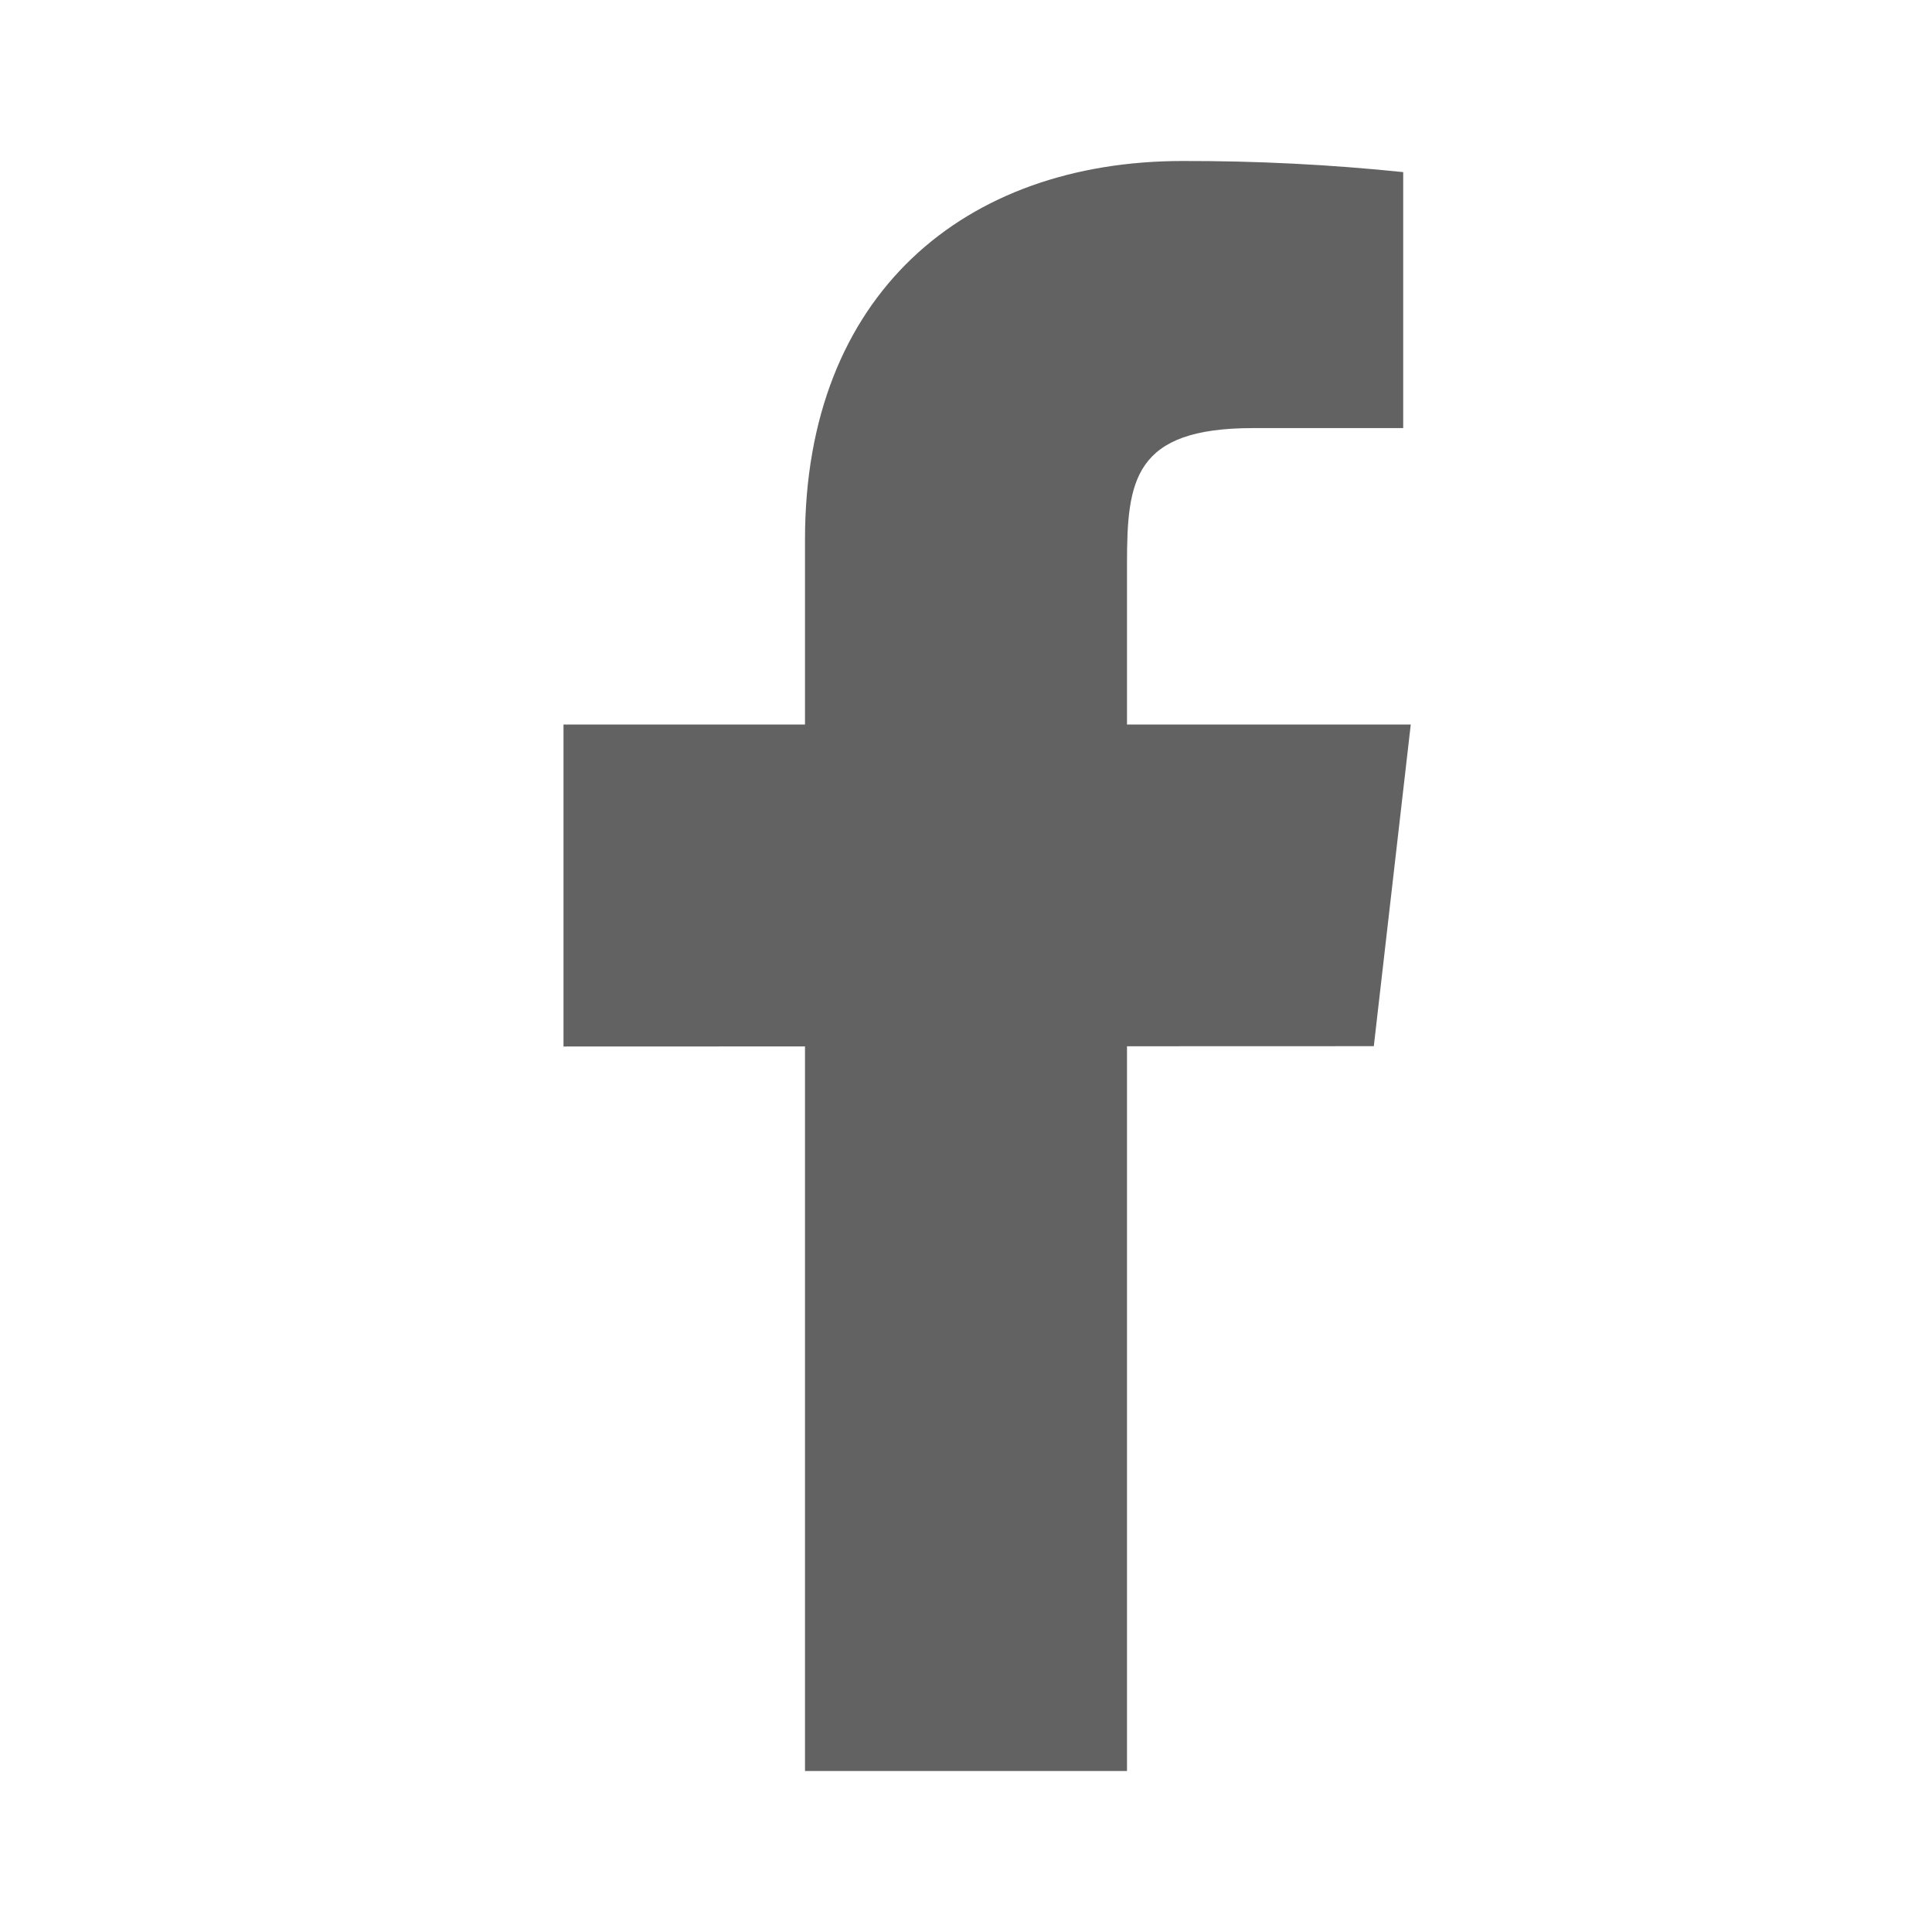
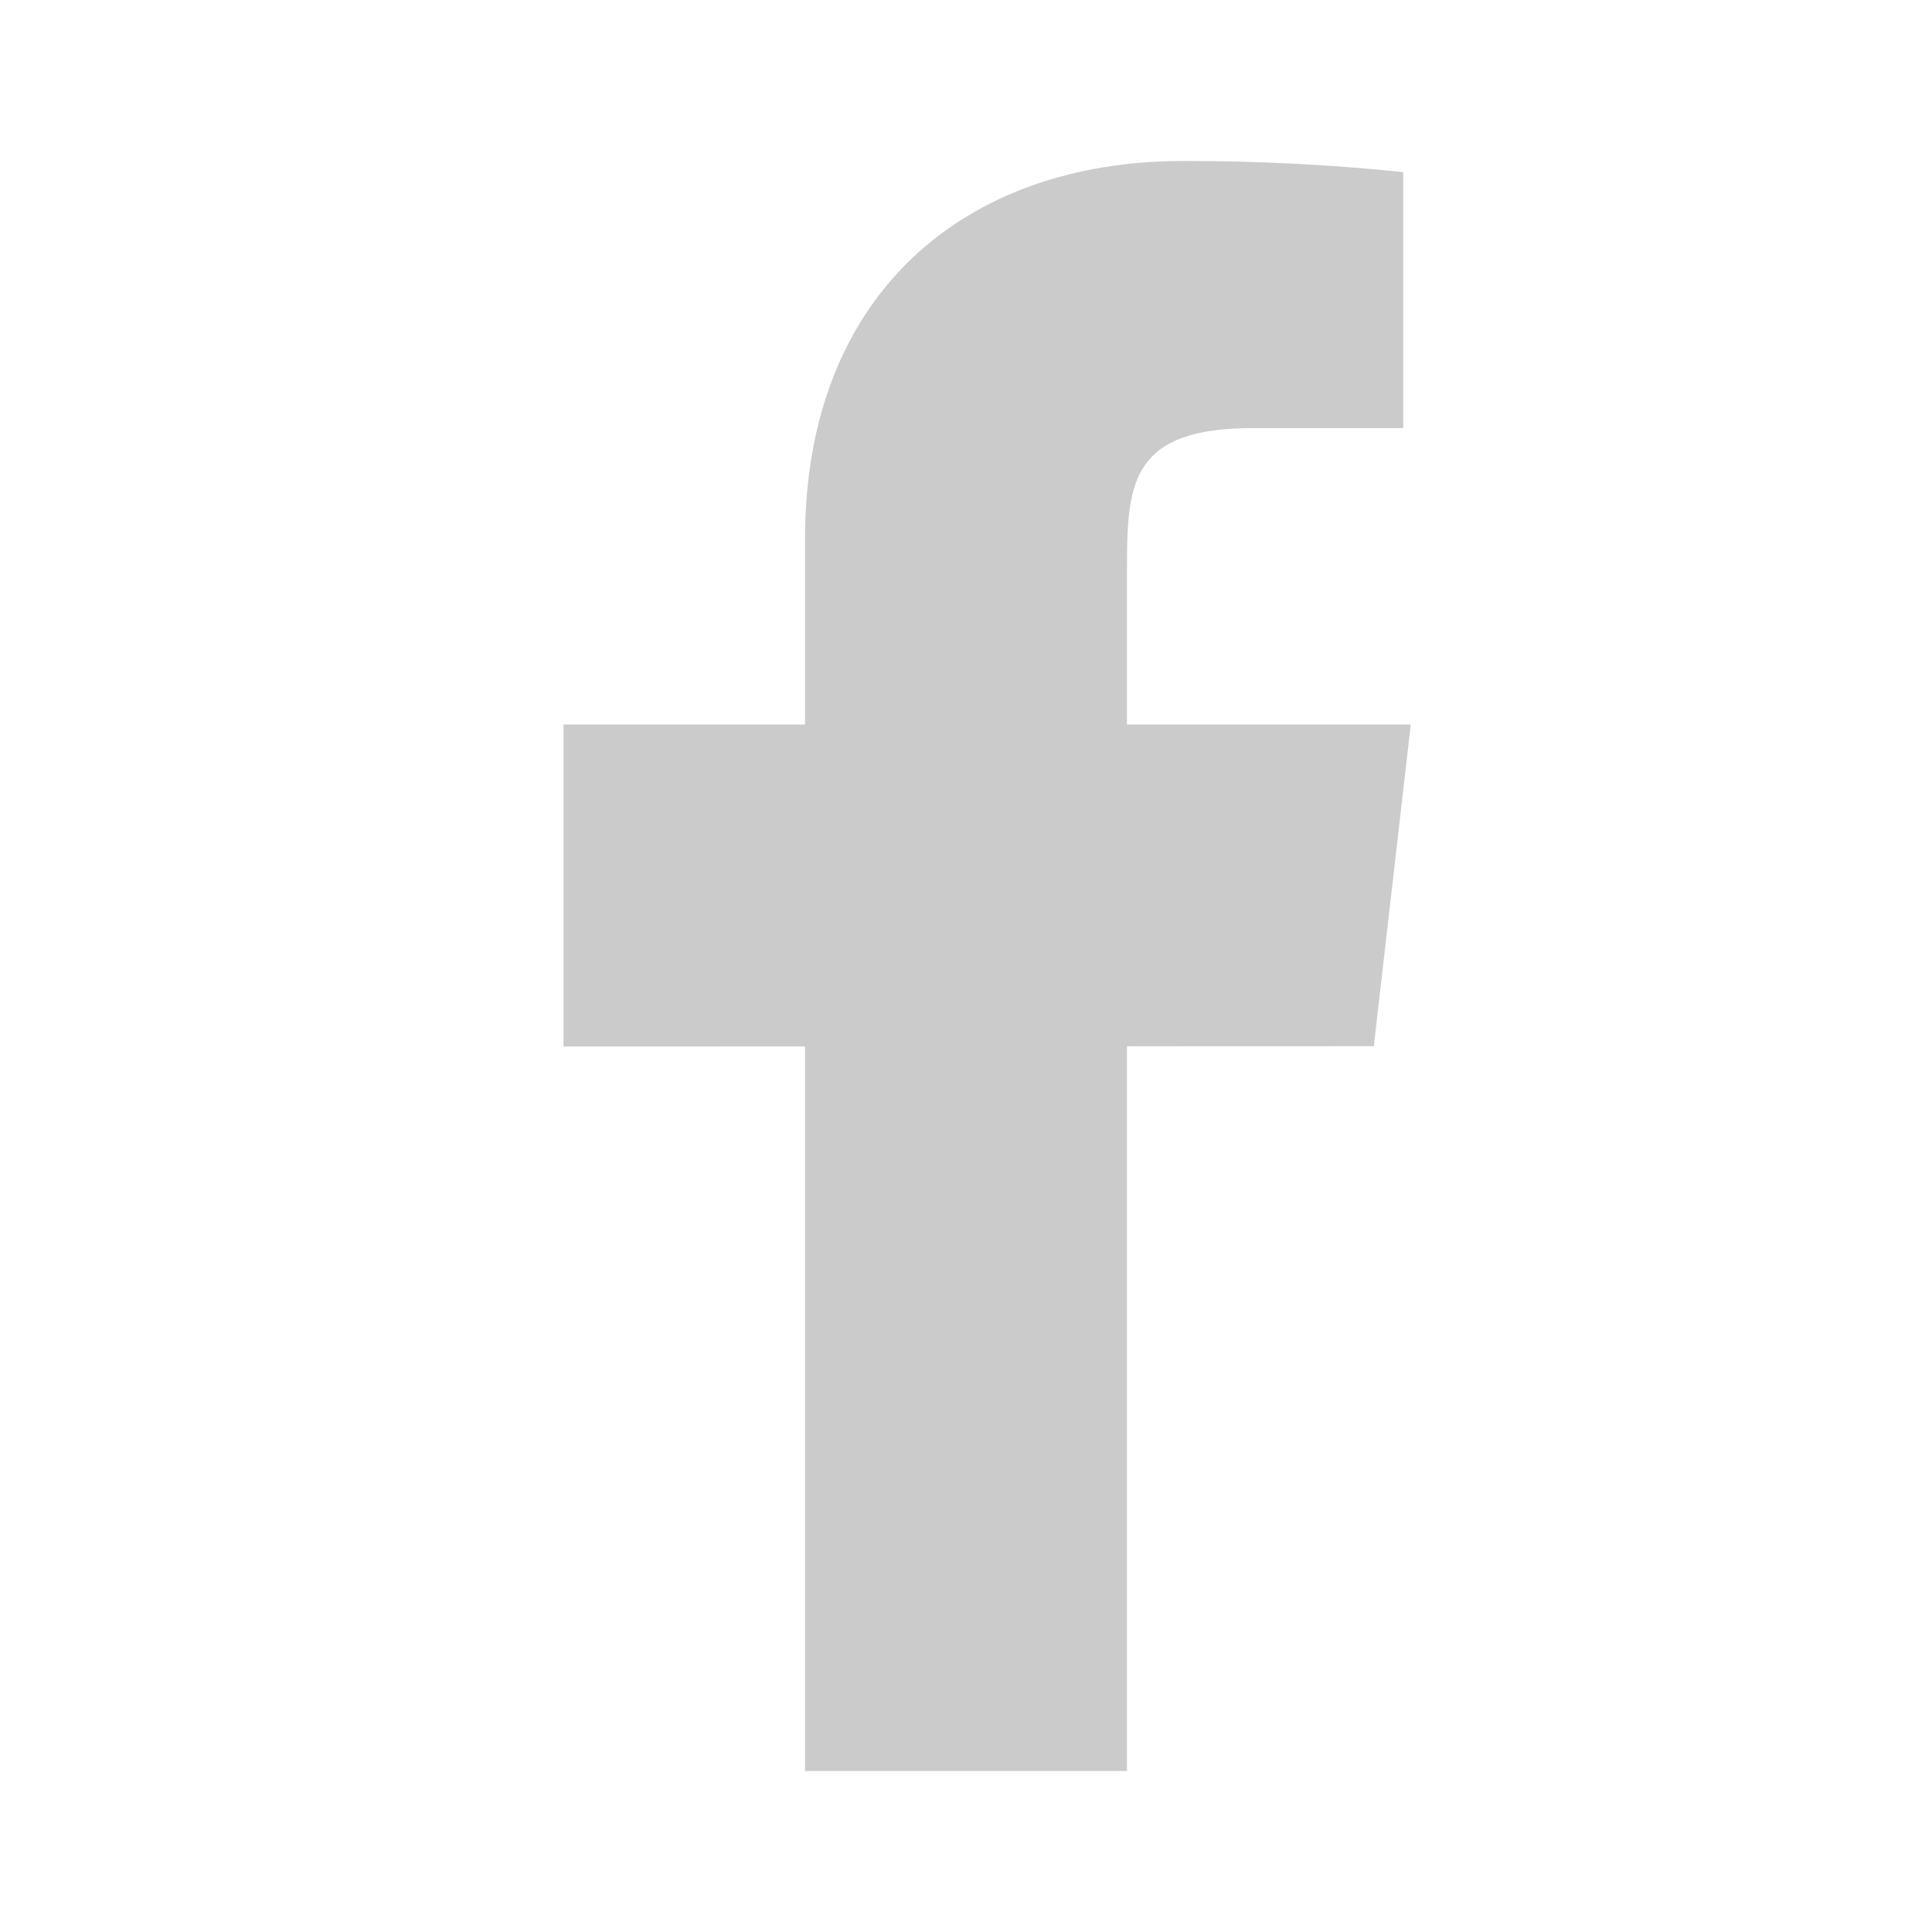
- <svg xmlns="http://www.w3.org/2000/svg" viewBox="0 0 24 24" width="24" height="24" fill="#626262">
+ <svg xmlns="http://www.w3.org/2000/svg" viewBox="0 0 24 24" width="24" height="24" fill="#cbcbcb">
  <path d="M17.525,9H14V7c0-1.032,0.084-1.682,1.563-1.682h1.868v-3.18C16.522,2.044,15.608,1.998,14.693,2 C11.98,2,10,3.657,10,6.699V9H7v4l3-0.001V22h4v-9.003l3.066-0.001L17.525,9z" />
</svg>
